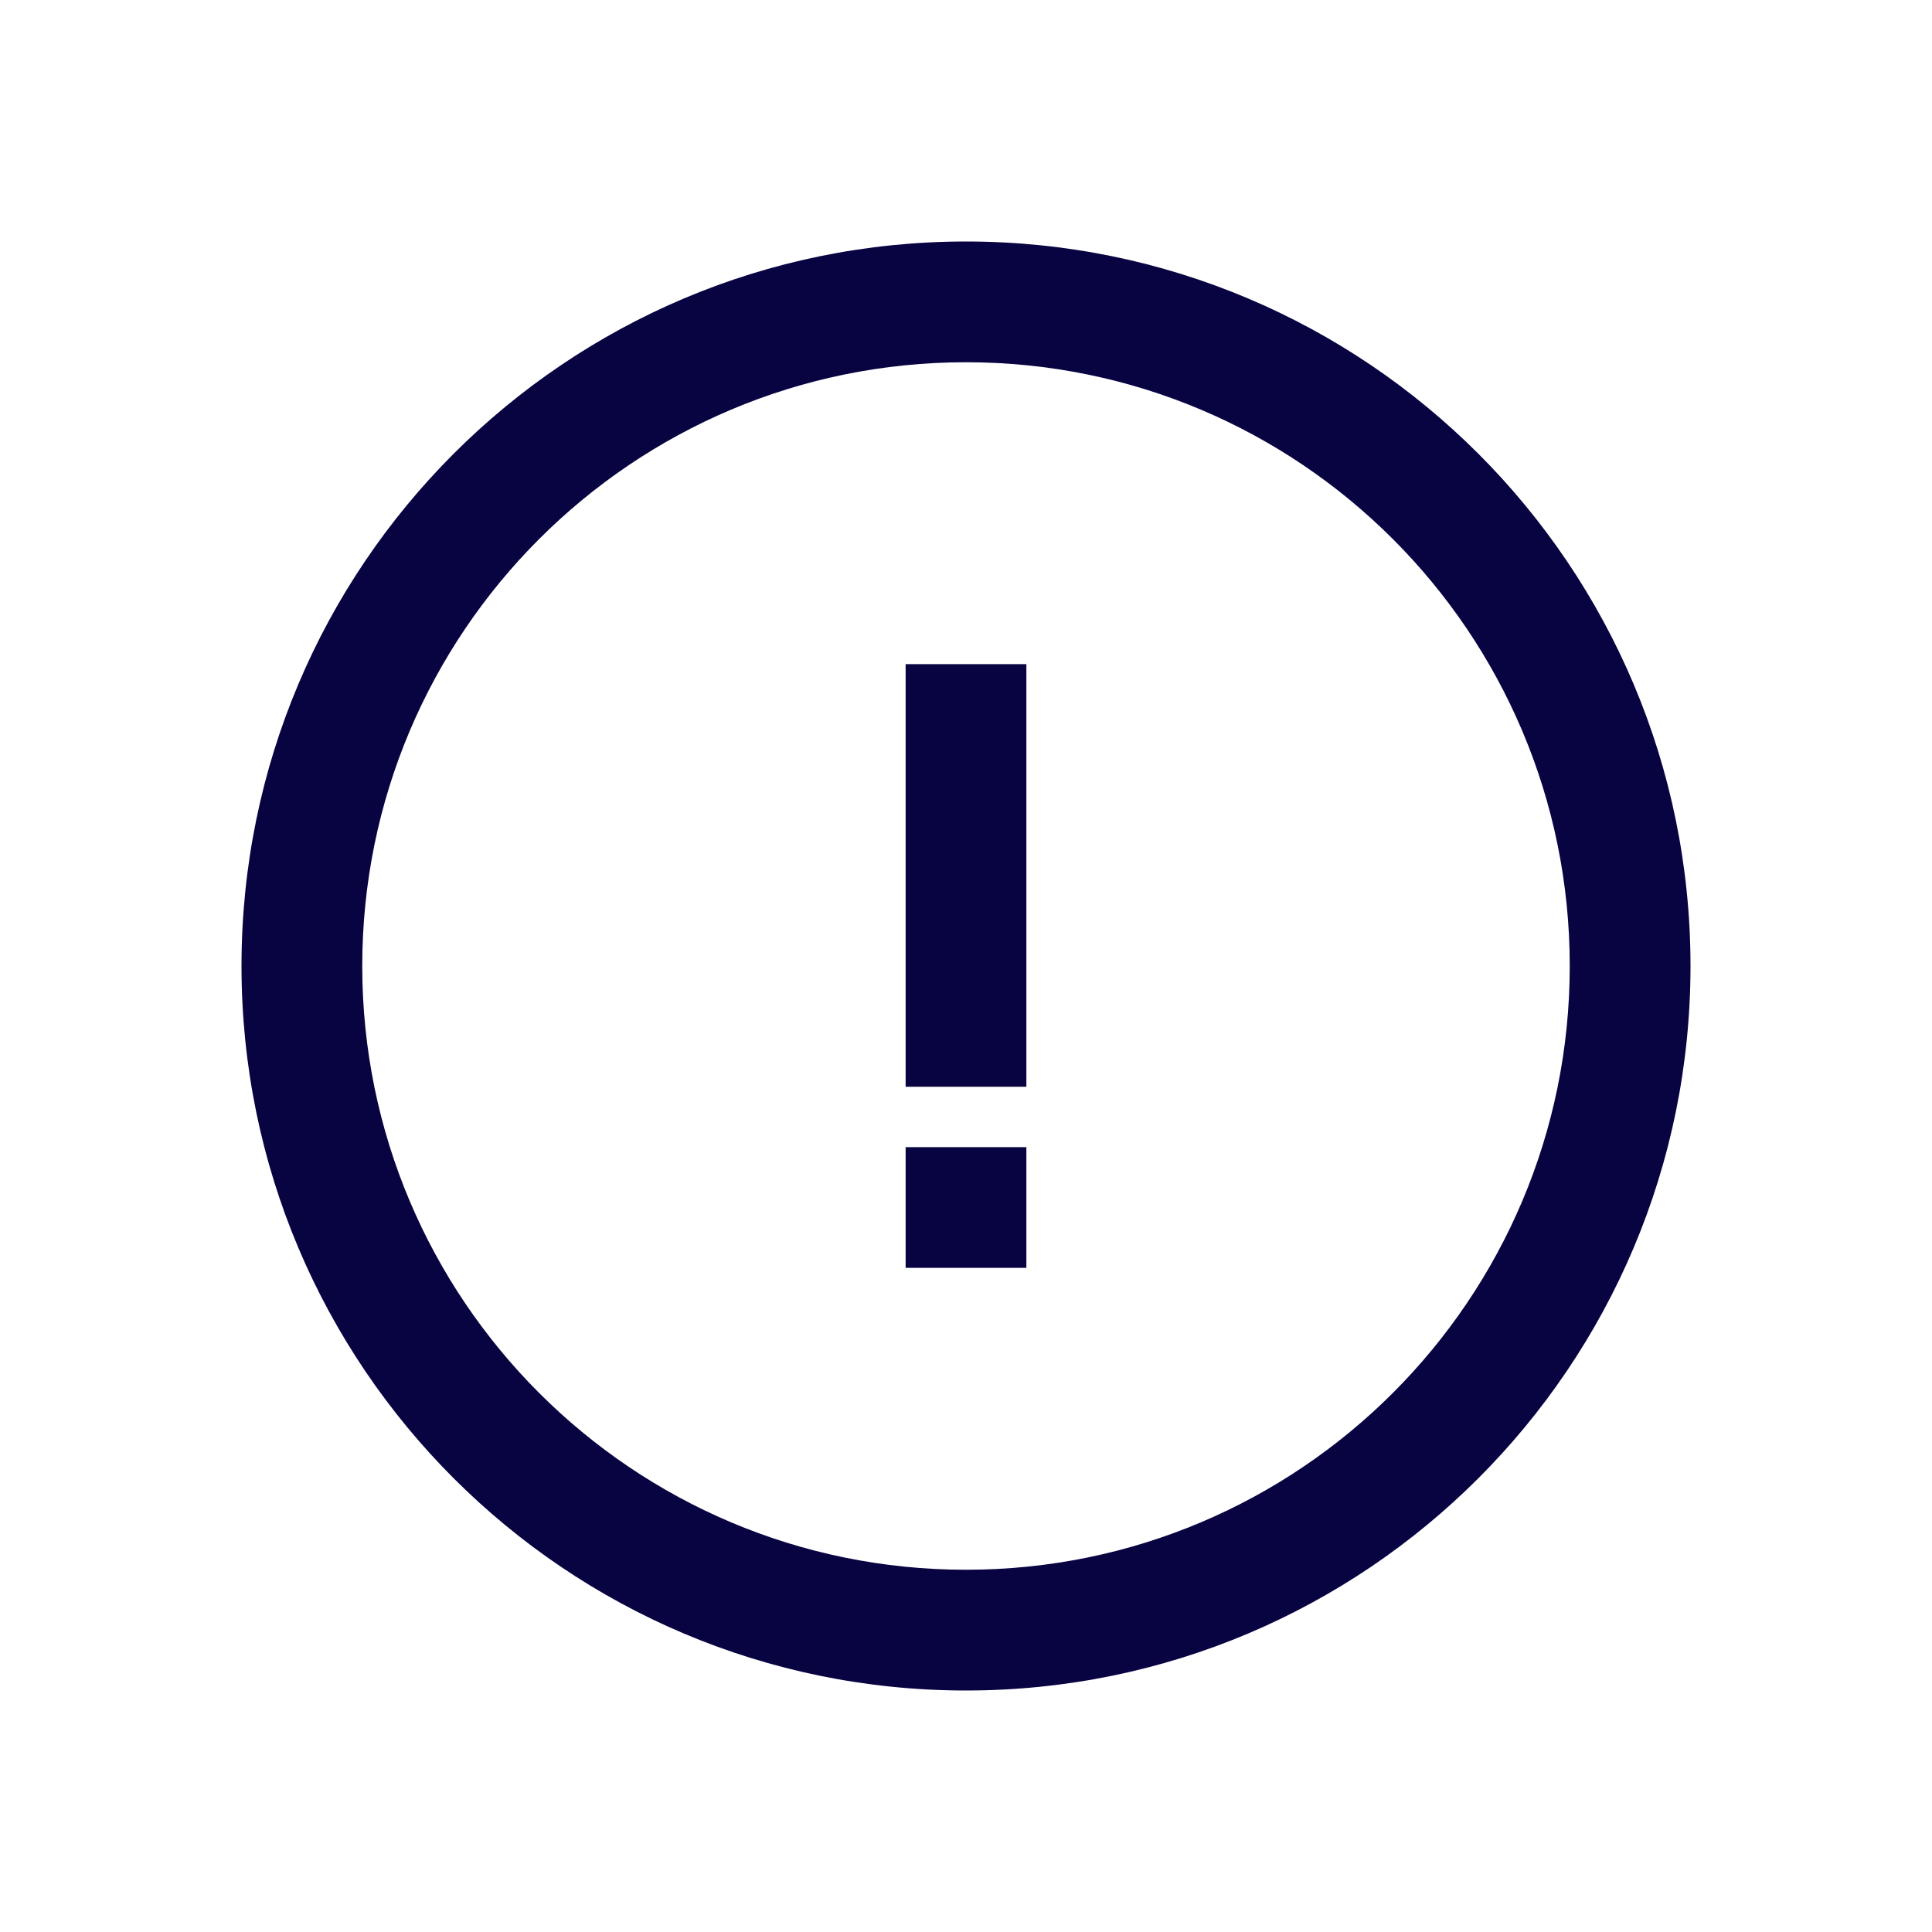
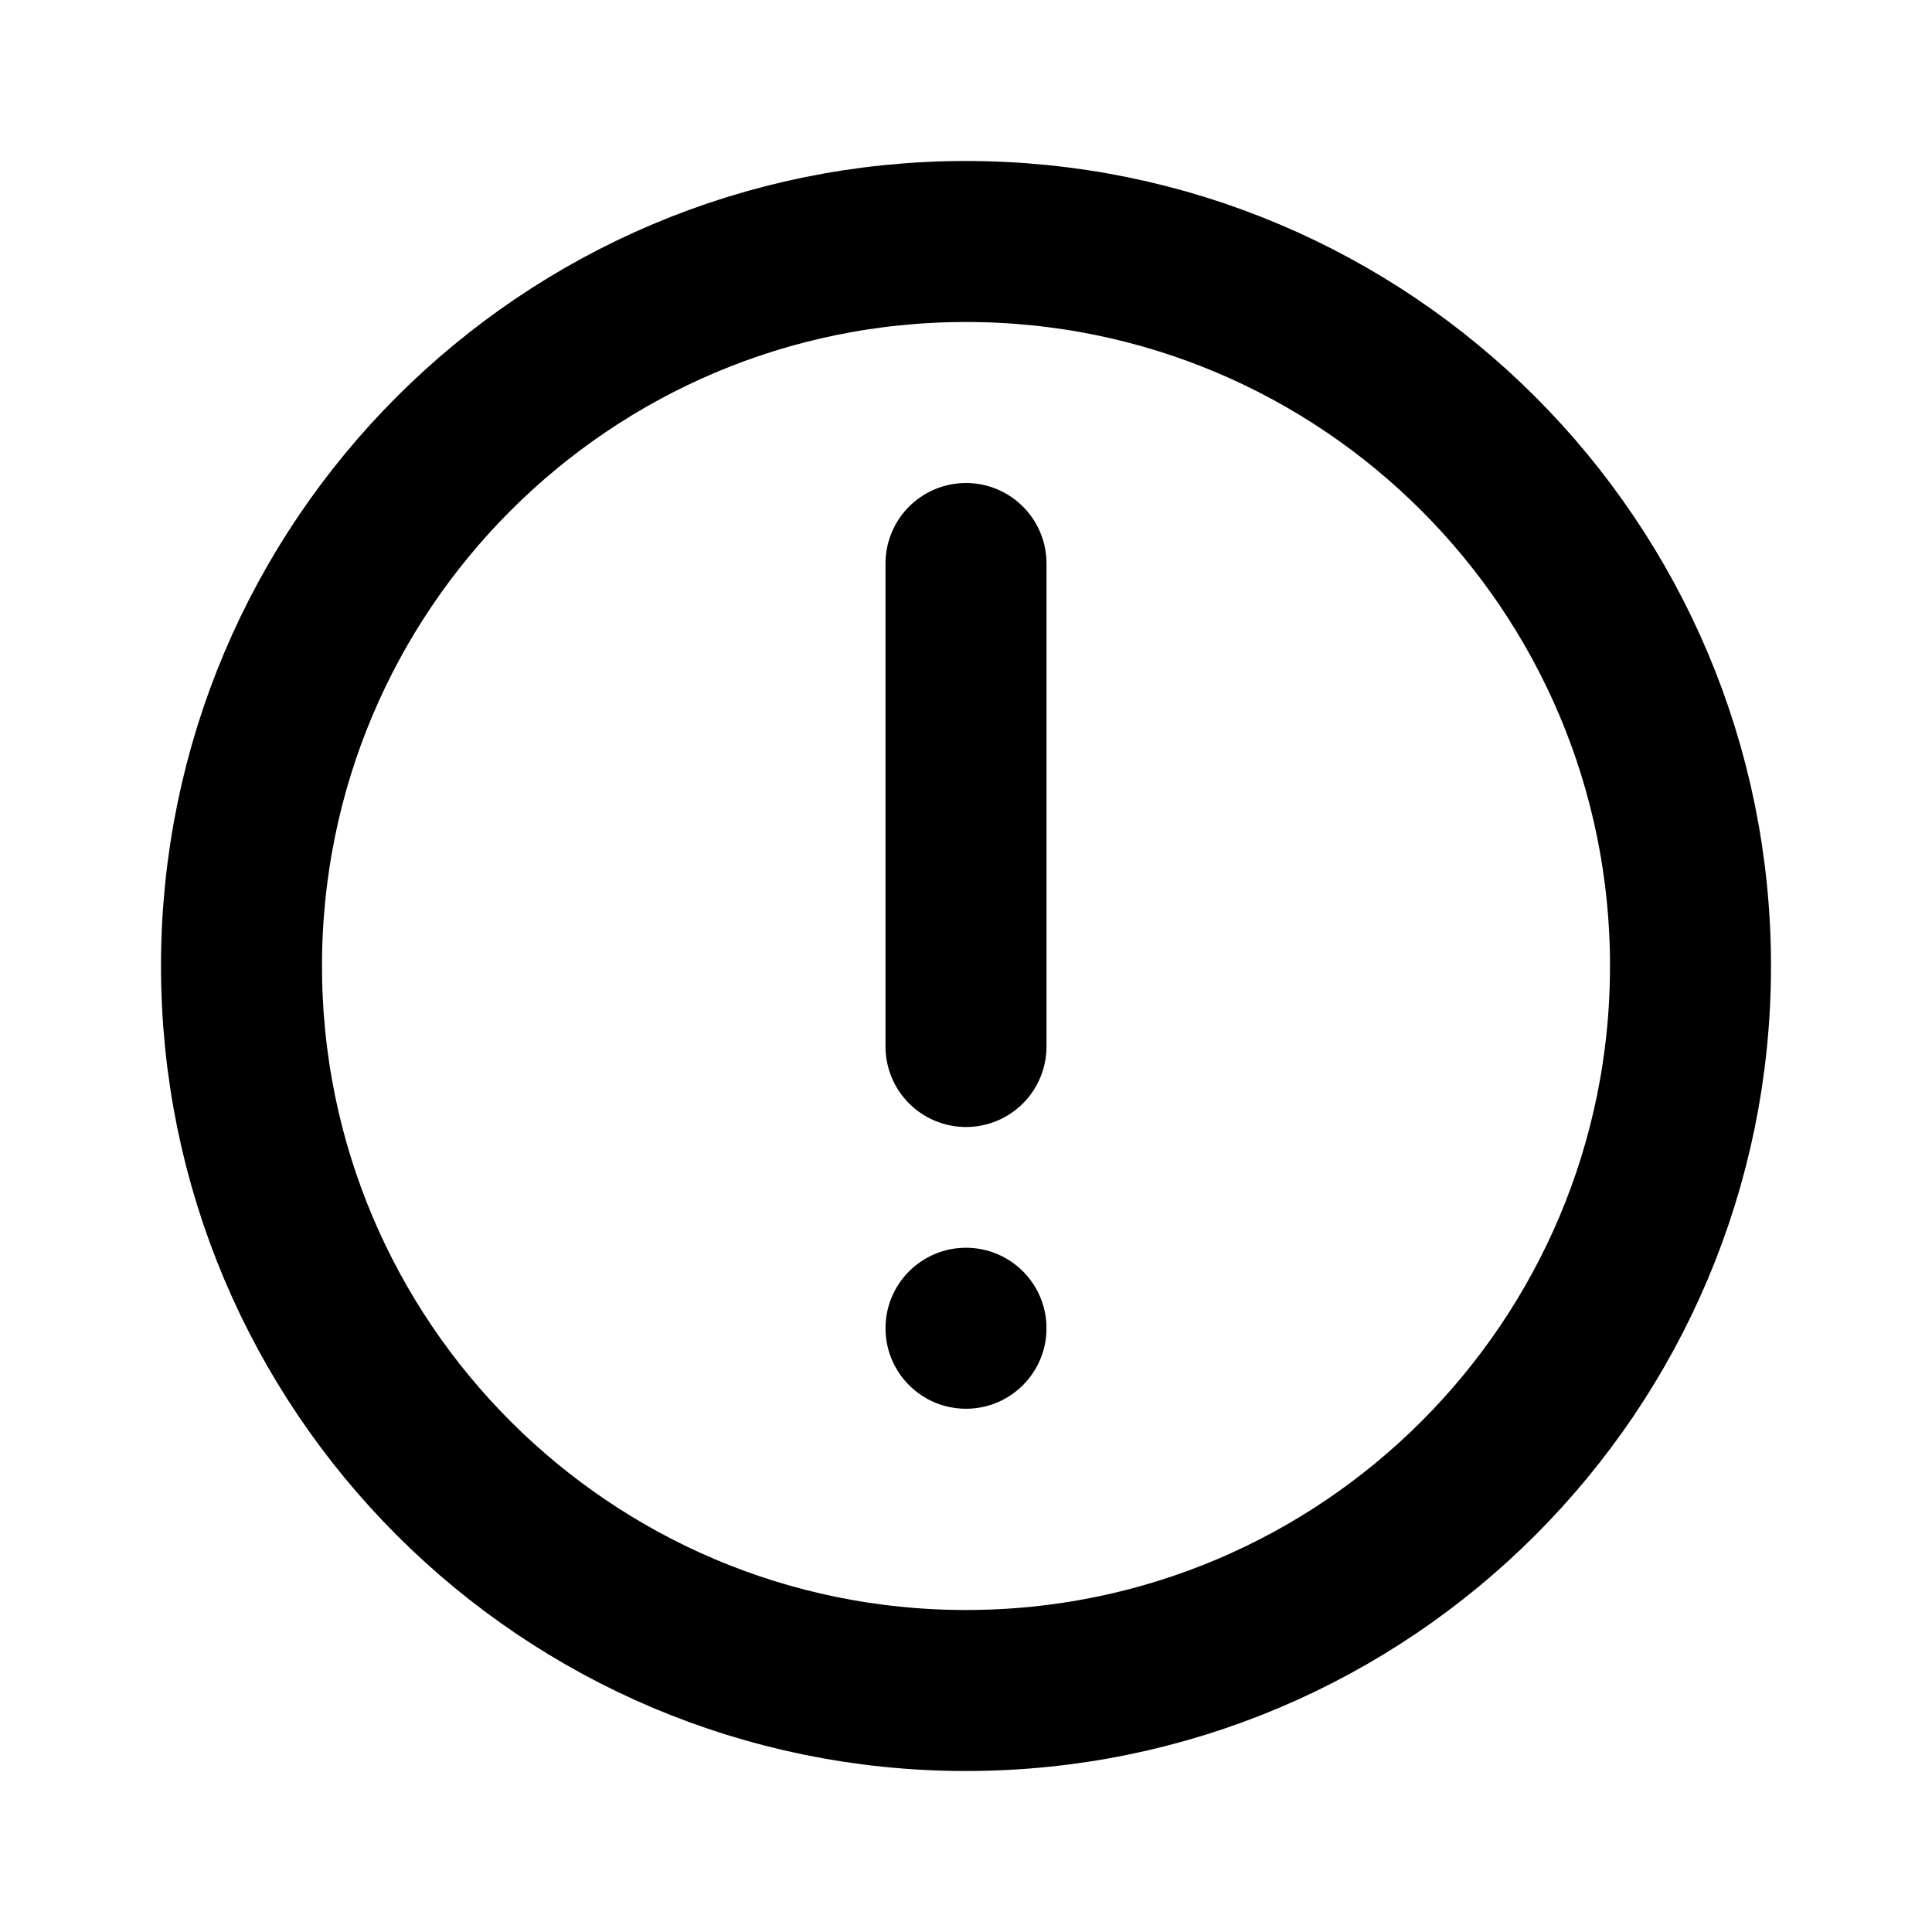
<svg xmlns="http://www.w3.org/2000/svg" width="800px" height="800px" viewBox="0 0 24 24" fill="none">
-   <path fill-rule="evenodd" clip-rule="evenodd" d="M19.5 12C19.5 16.142 16.142 19.5 12 19.5C7.858 19.5 4.5 16.142 4.5 12C4.5 7.858 7.858 4.5 12 4.5C16.142 4.5 19.5 7.858 19.5 12ZM21 12C21 16.971 16.971 21 12 21C7.029 21 3 16.971 3 12C3 7.029 7.029 3 12 3C16.971 3 21 7.029 21 12ZM11.25 13.5V8.25H12.75V13.5H11.25ZM11.25 15.75V14.25H12.75V15.75H11.25Z" fill="#080341" />
+   <path d="M12 7V13M21 12C21 16.971 16.971 21 12 21C7.029 21 3 16.971 3 12C3 7.029 7.029 3 12 3C16.971 3 21 7.029 21 12Z" stroke="#000000" stroke-width="2" stroke-linecap="round" stroke-linejoin="round" />
+   <circle cx="12" cy="16.5" r="1" fill="#000000" />
</svg>
